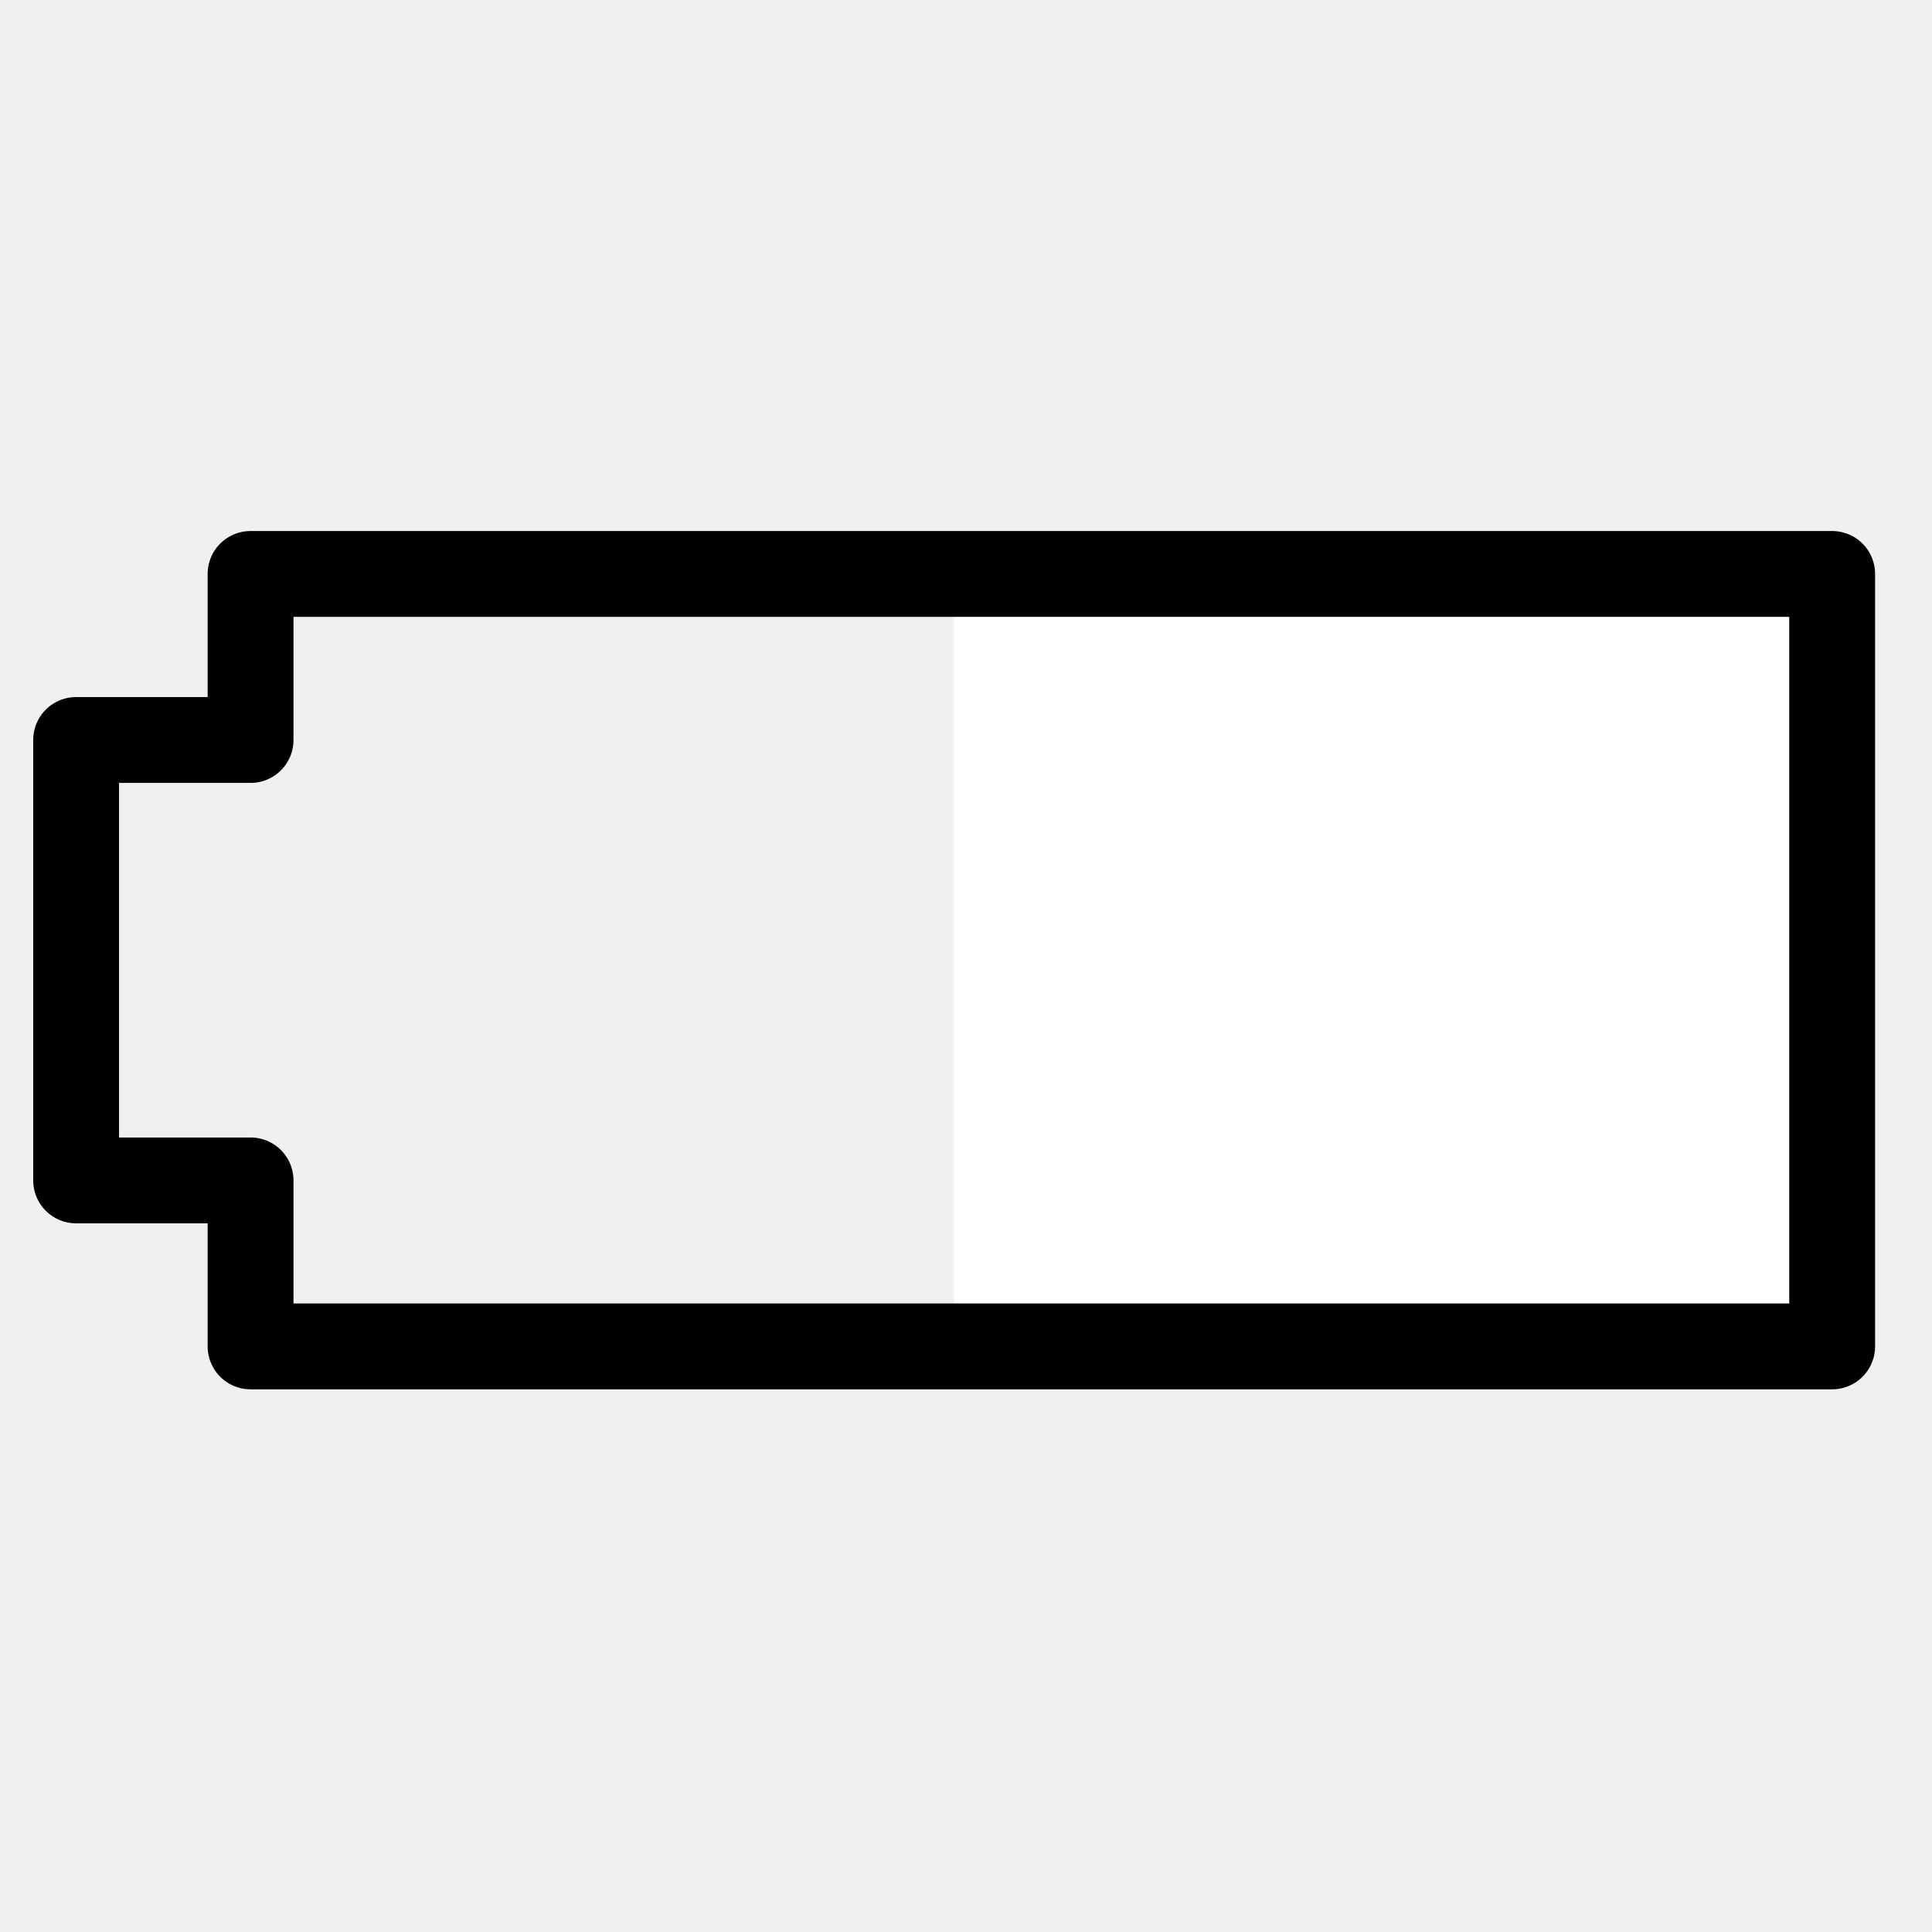
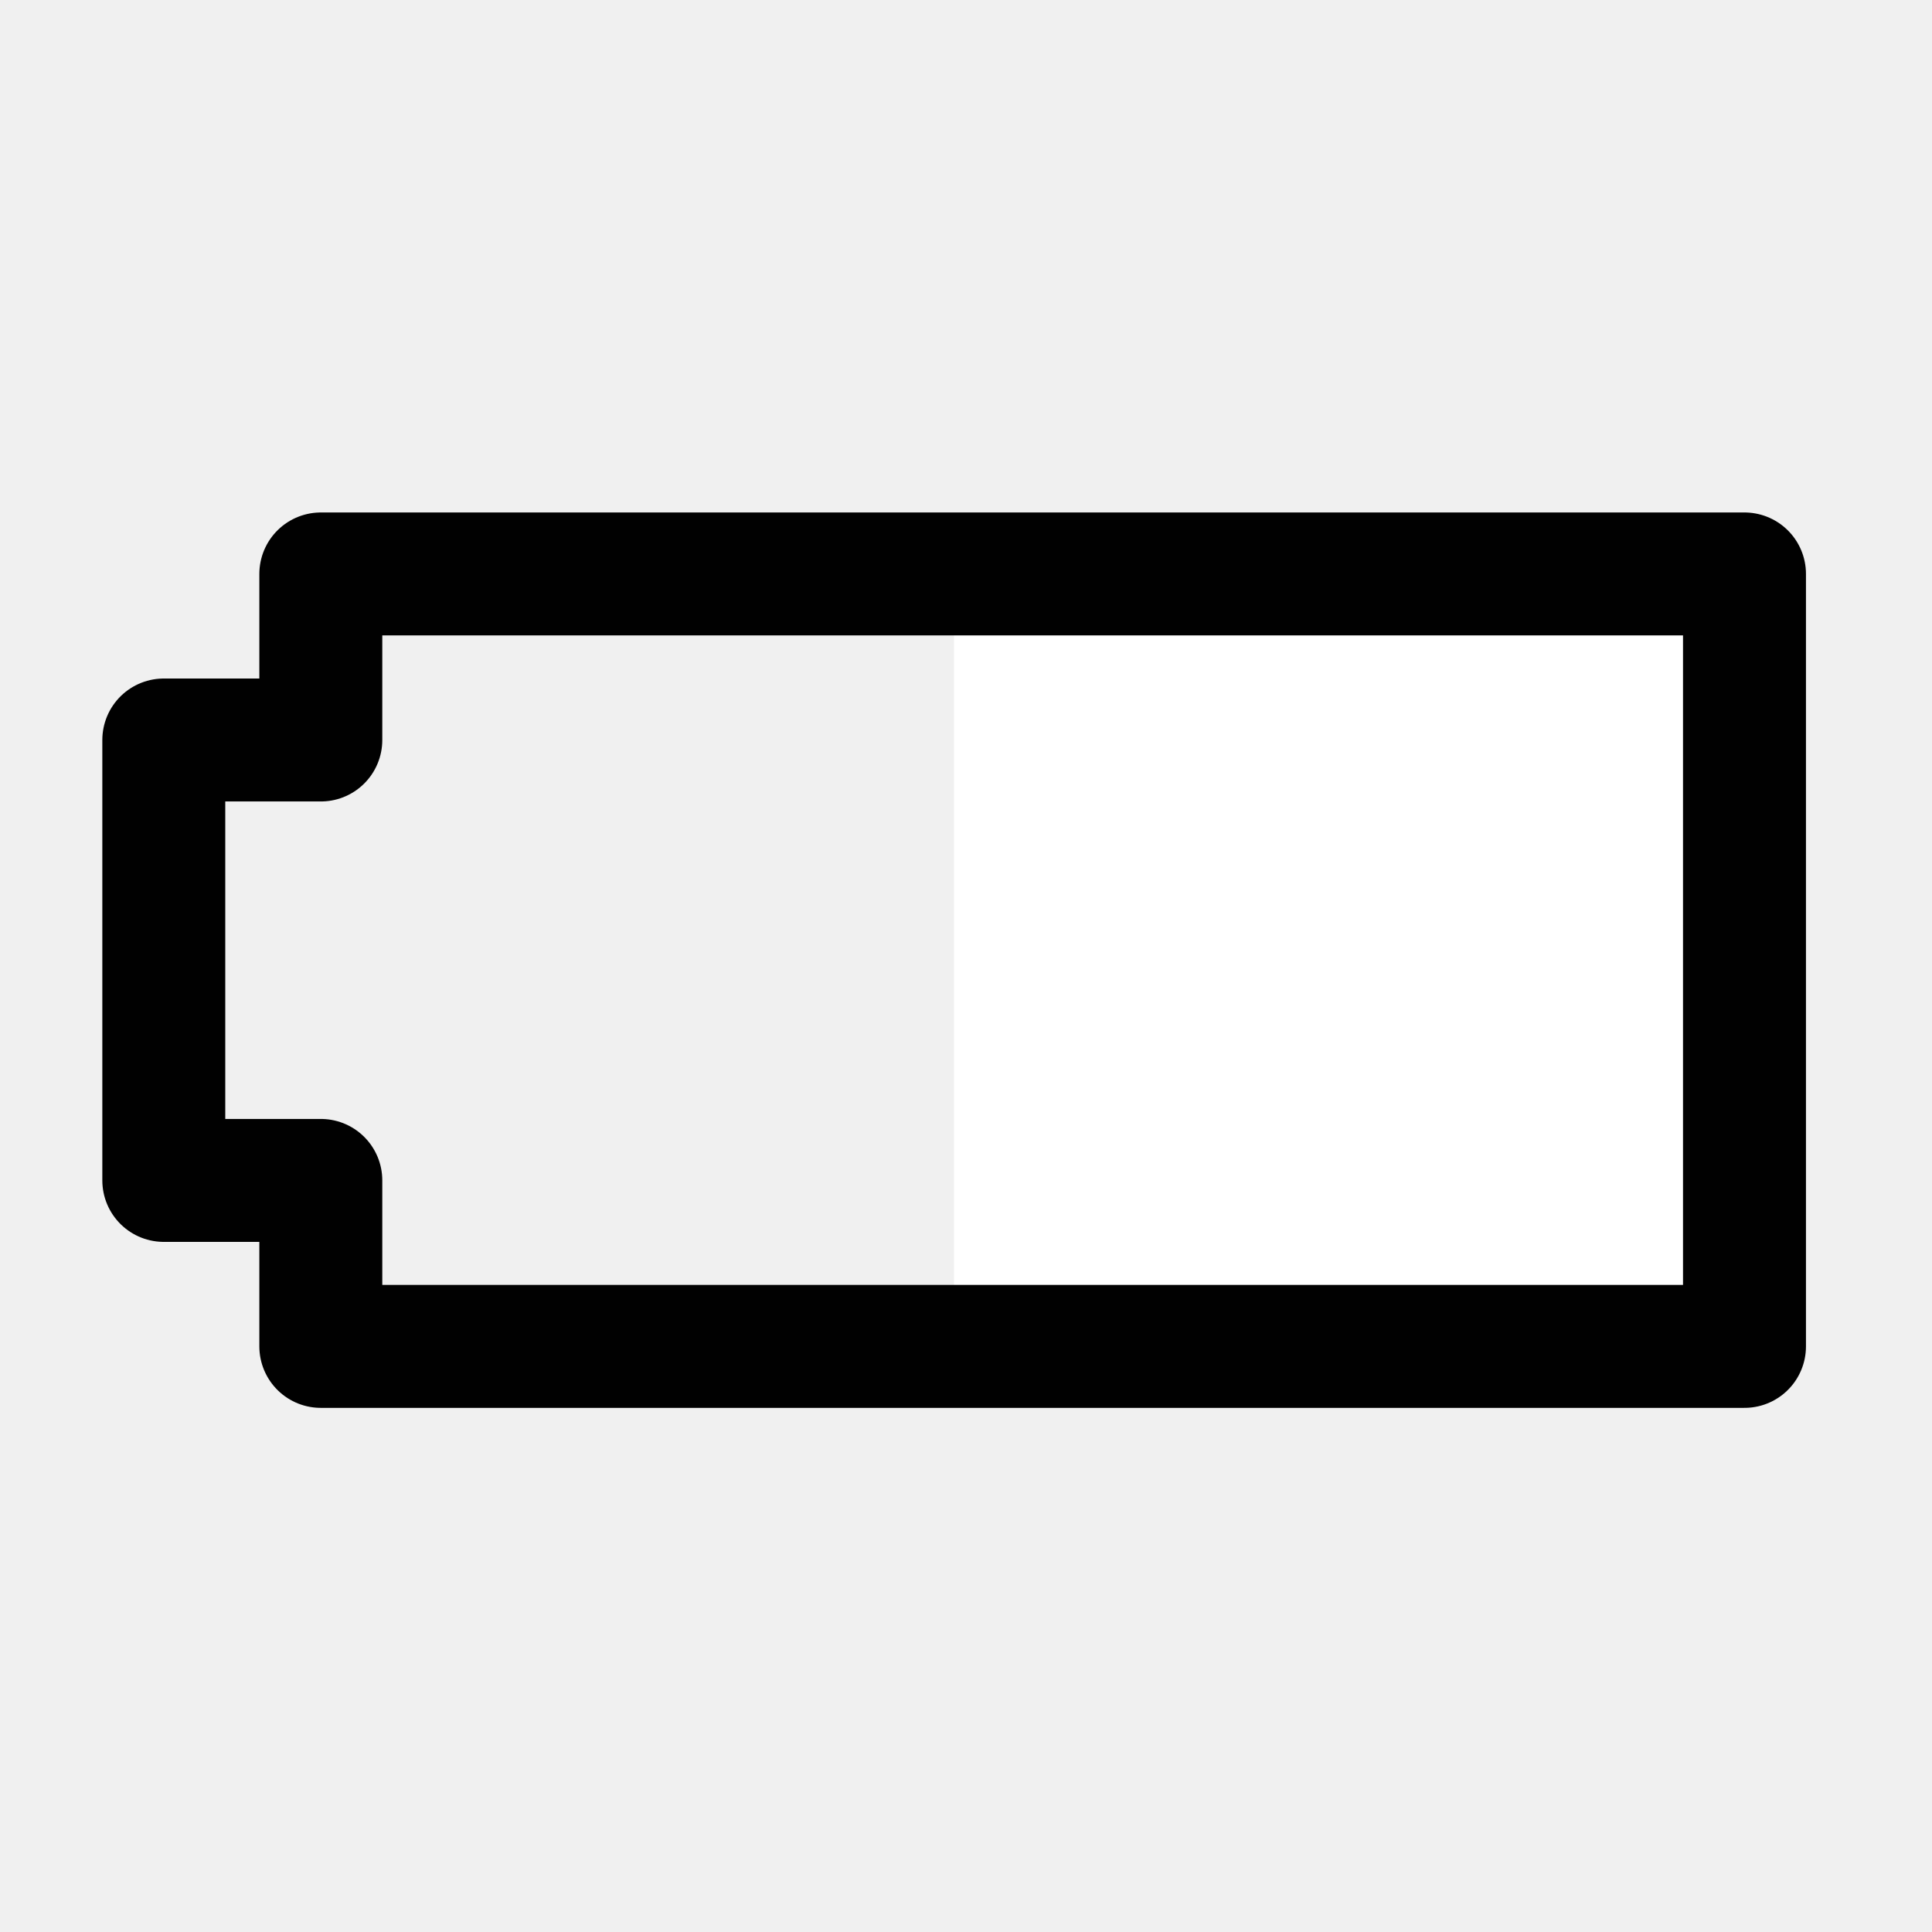
- <svg xmlns="http://www.w3.org/2000/svg" enable-background="new 0 0 55 55" height="55px" version="1.1" viewBox="0 0 55 55" width="55px" x="0px" xml:space="preserve" y="0px">
+ <svg xmlns="http://www.w3.org/2000/svg" enable-background="new 0 0 55 55" height="55px" id="Layer_1" version="1.1" viewBox="0 0 55 55" width="55px" x="0px" xml:space="preserve" y="0px">
  <g display="block" id="device-battery-050">
-     <rect display="inline" fill="#FFFFFF" height="22.174" width="25" x="27.158" y="16.339" />
-     <polygon display="inline" fill="none" points="   52.158,16.339 7.133,16.339 7.133,21.066 2.167,21.066 2.167,33.604 7.133,33.604 7.133,38.329 52.158,38.329  " stroke="#010101" stroke-linecap="round" stroke-linejoin="round" stroke-width="2.444" />
+     <rect display="inline" fill="#FFFFFF" height="22.175" width="22.503" x="27.159" y="16.339" />
+     <polygon display="inline" fill="none" points="   49.662,16.339 9.133,16.339 9.133,21.066 4.663,21.066 4.663,33.604 9.133,33.604 9.133,38.329 49.662,38.329  " stroke="#010101" stroke-linecap="round" stroke-linejoin="round" stroke-width="3.5" />
  </g>
</svg>
